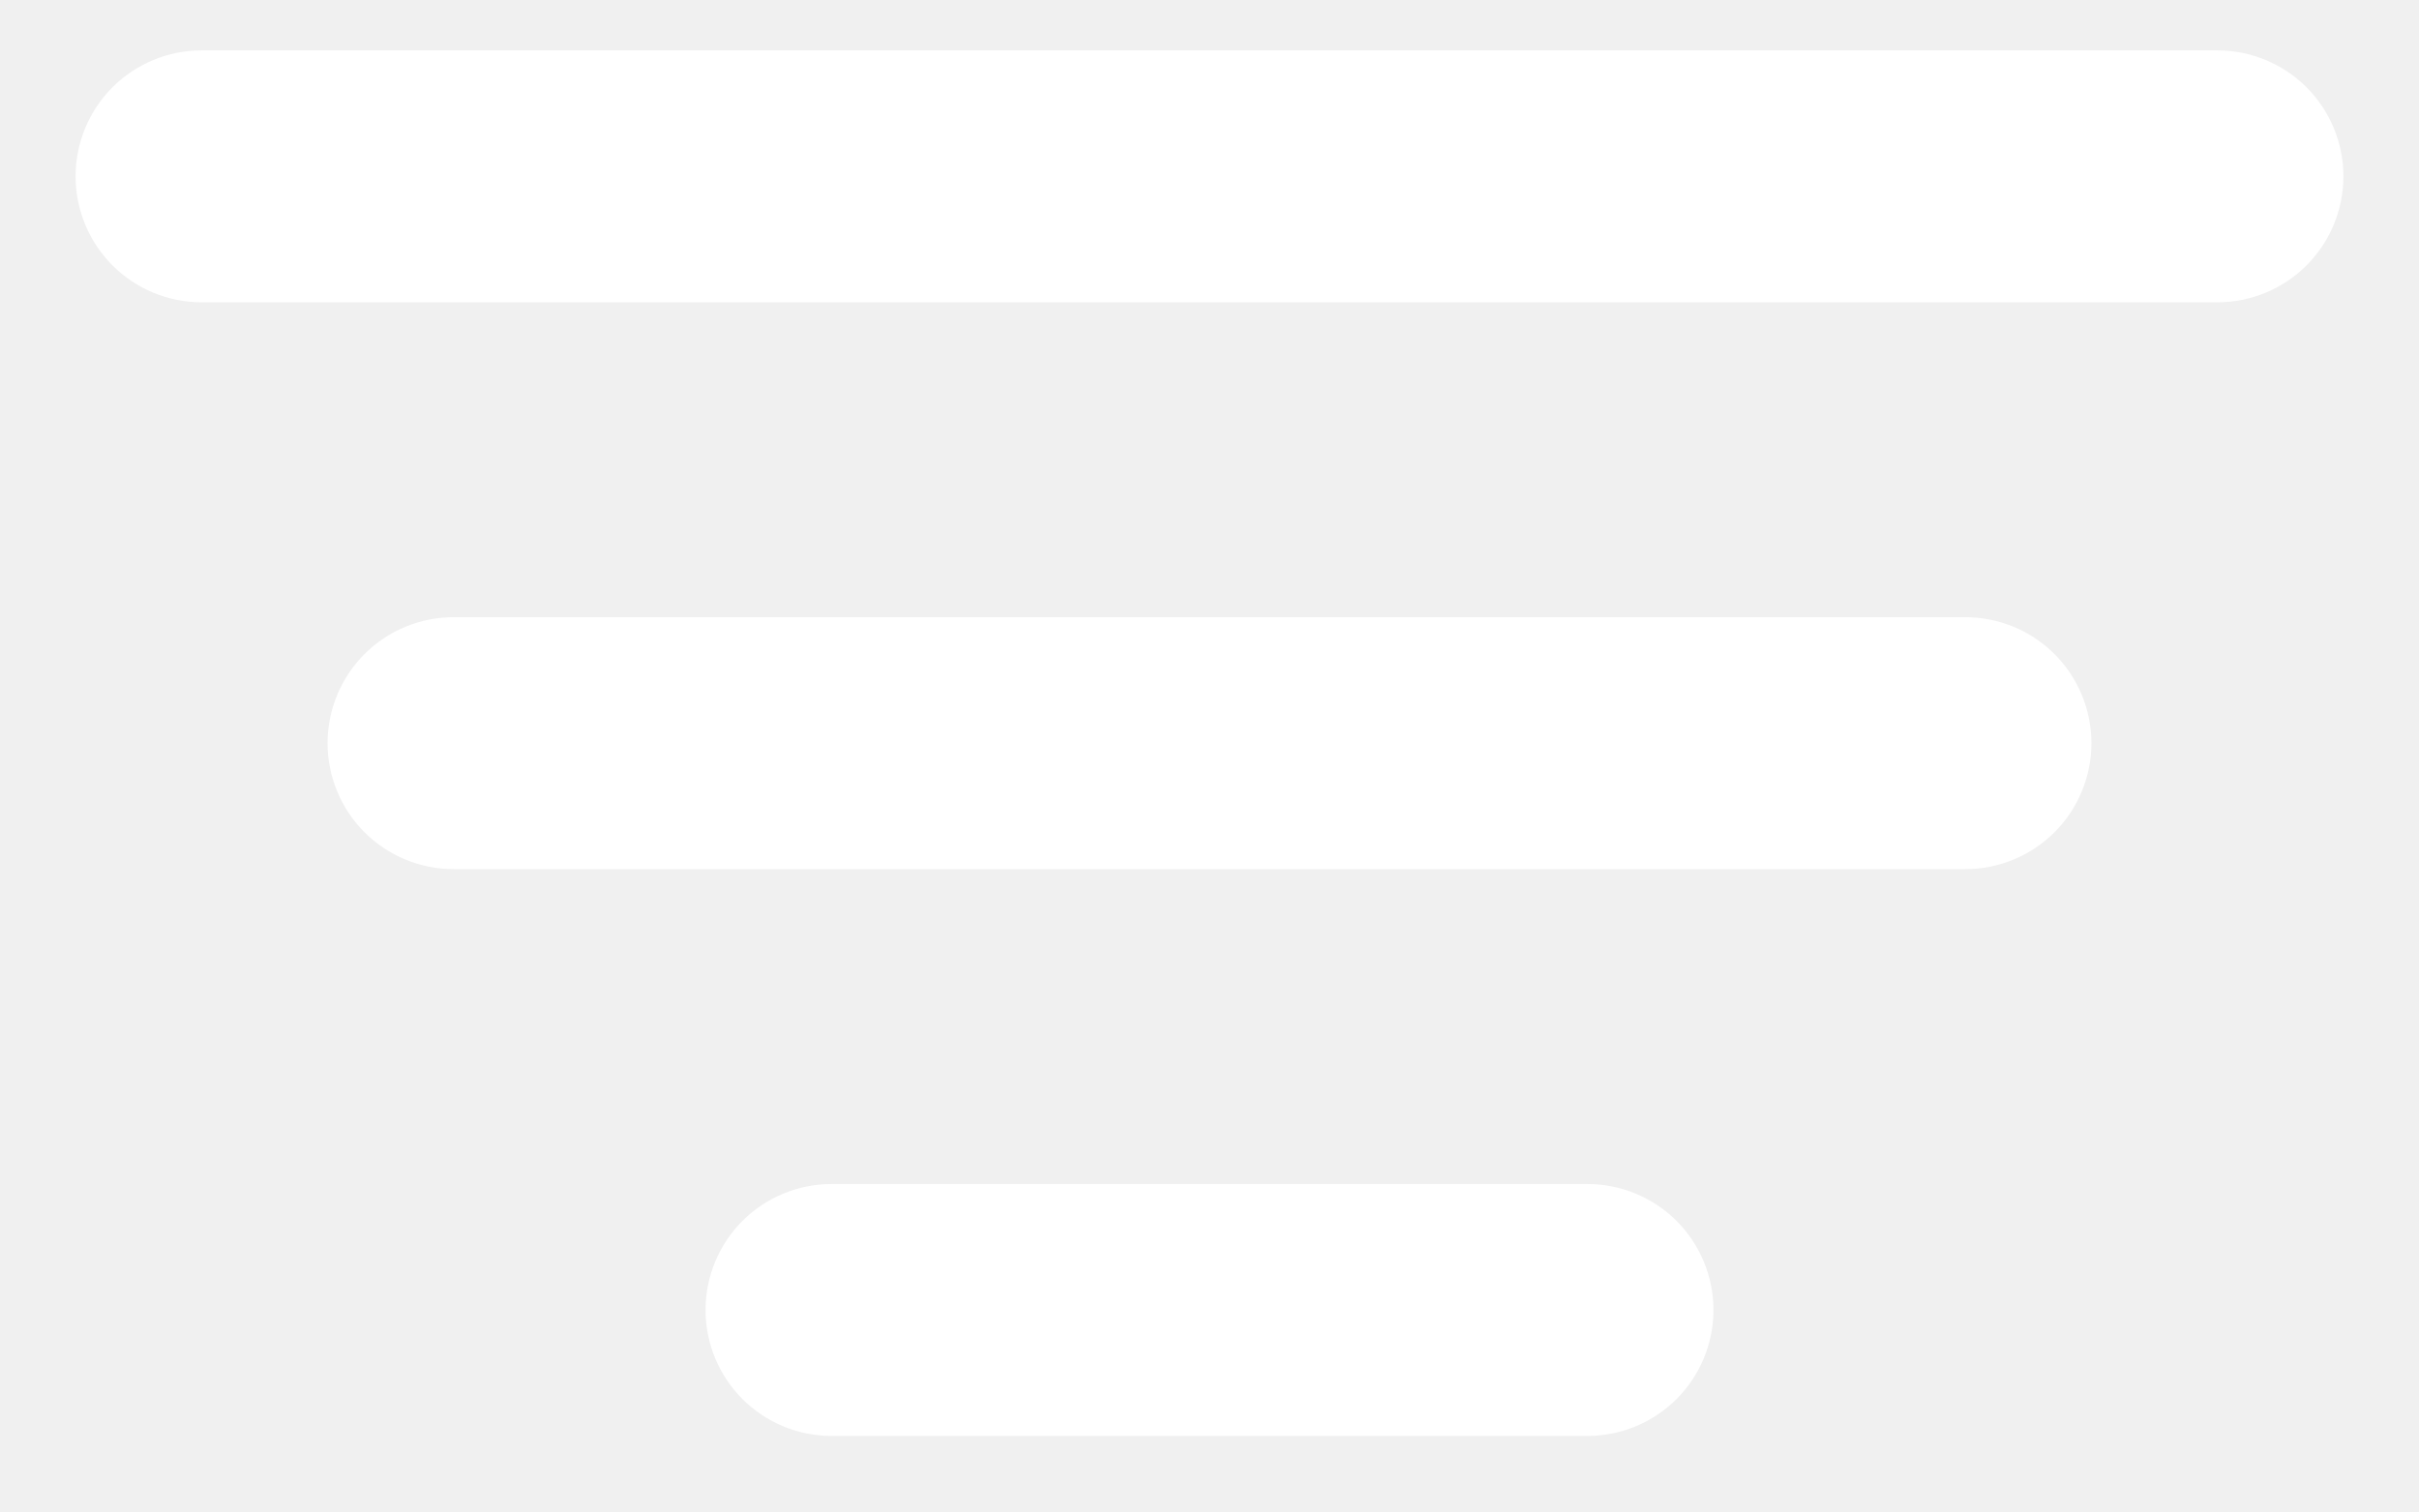
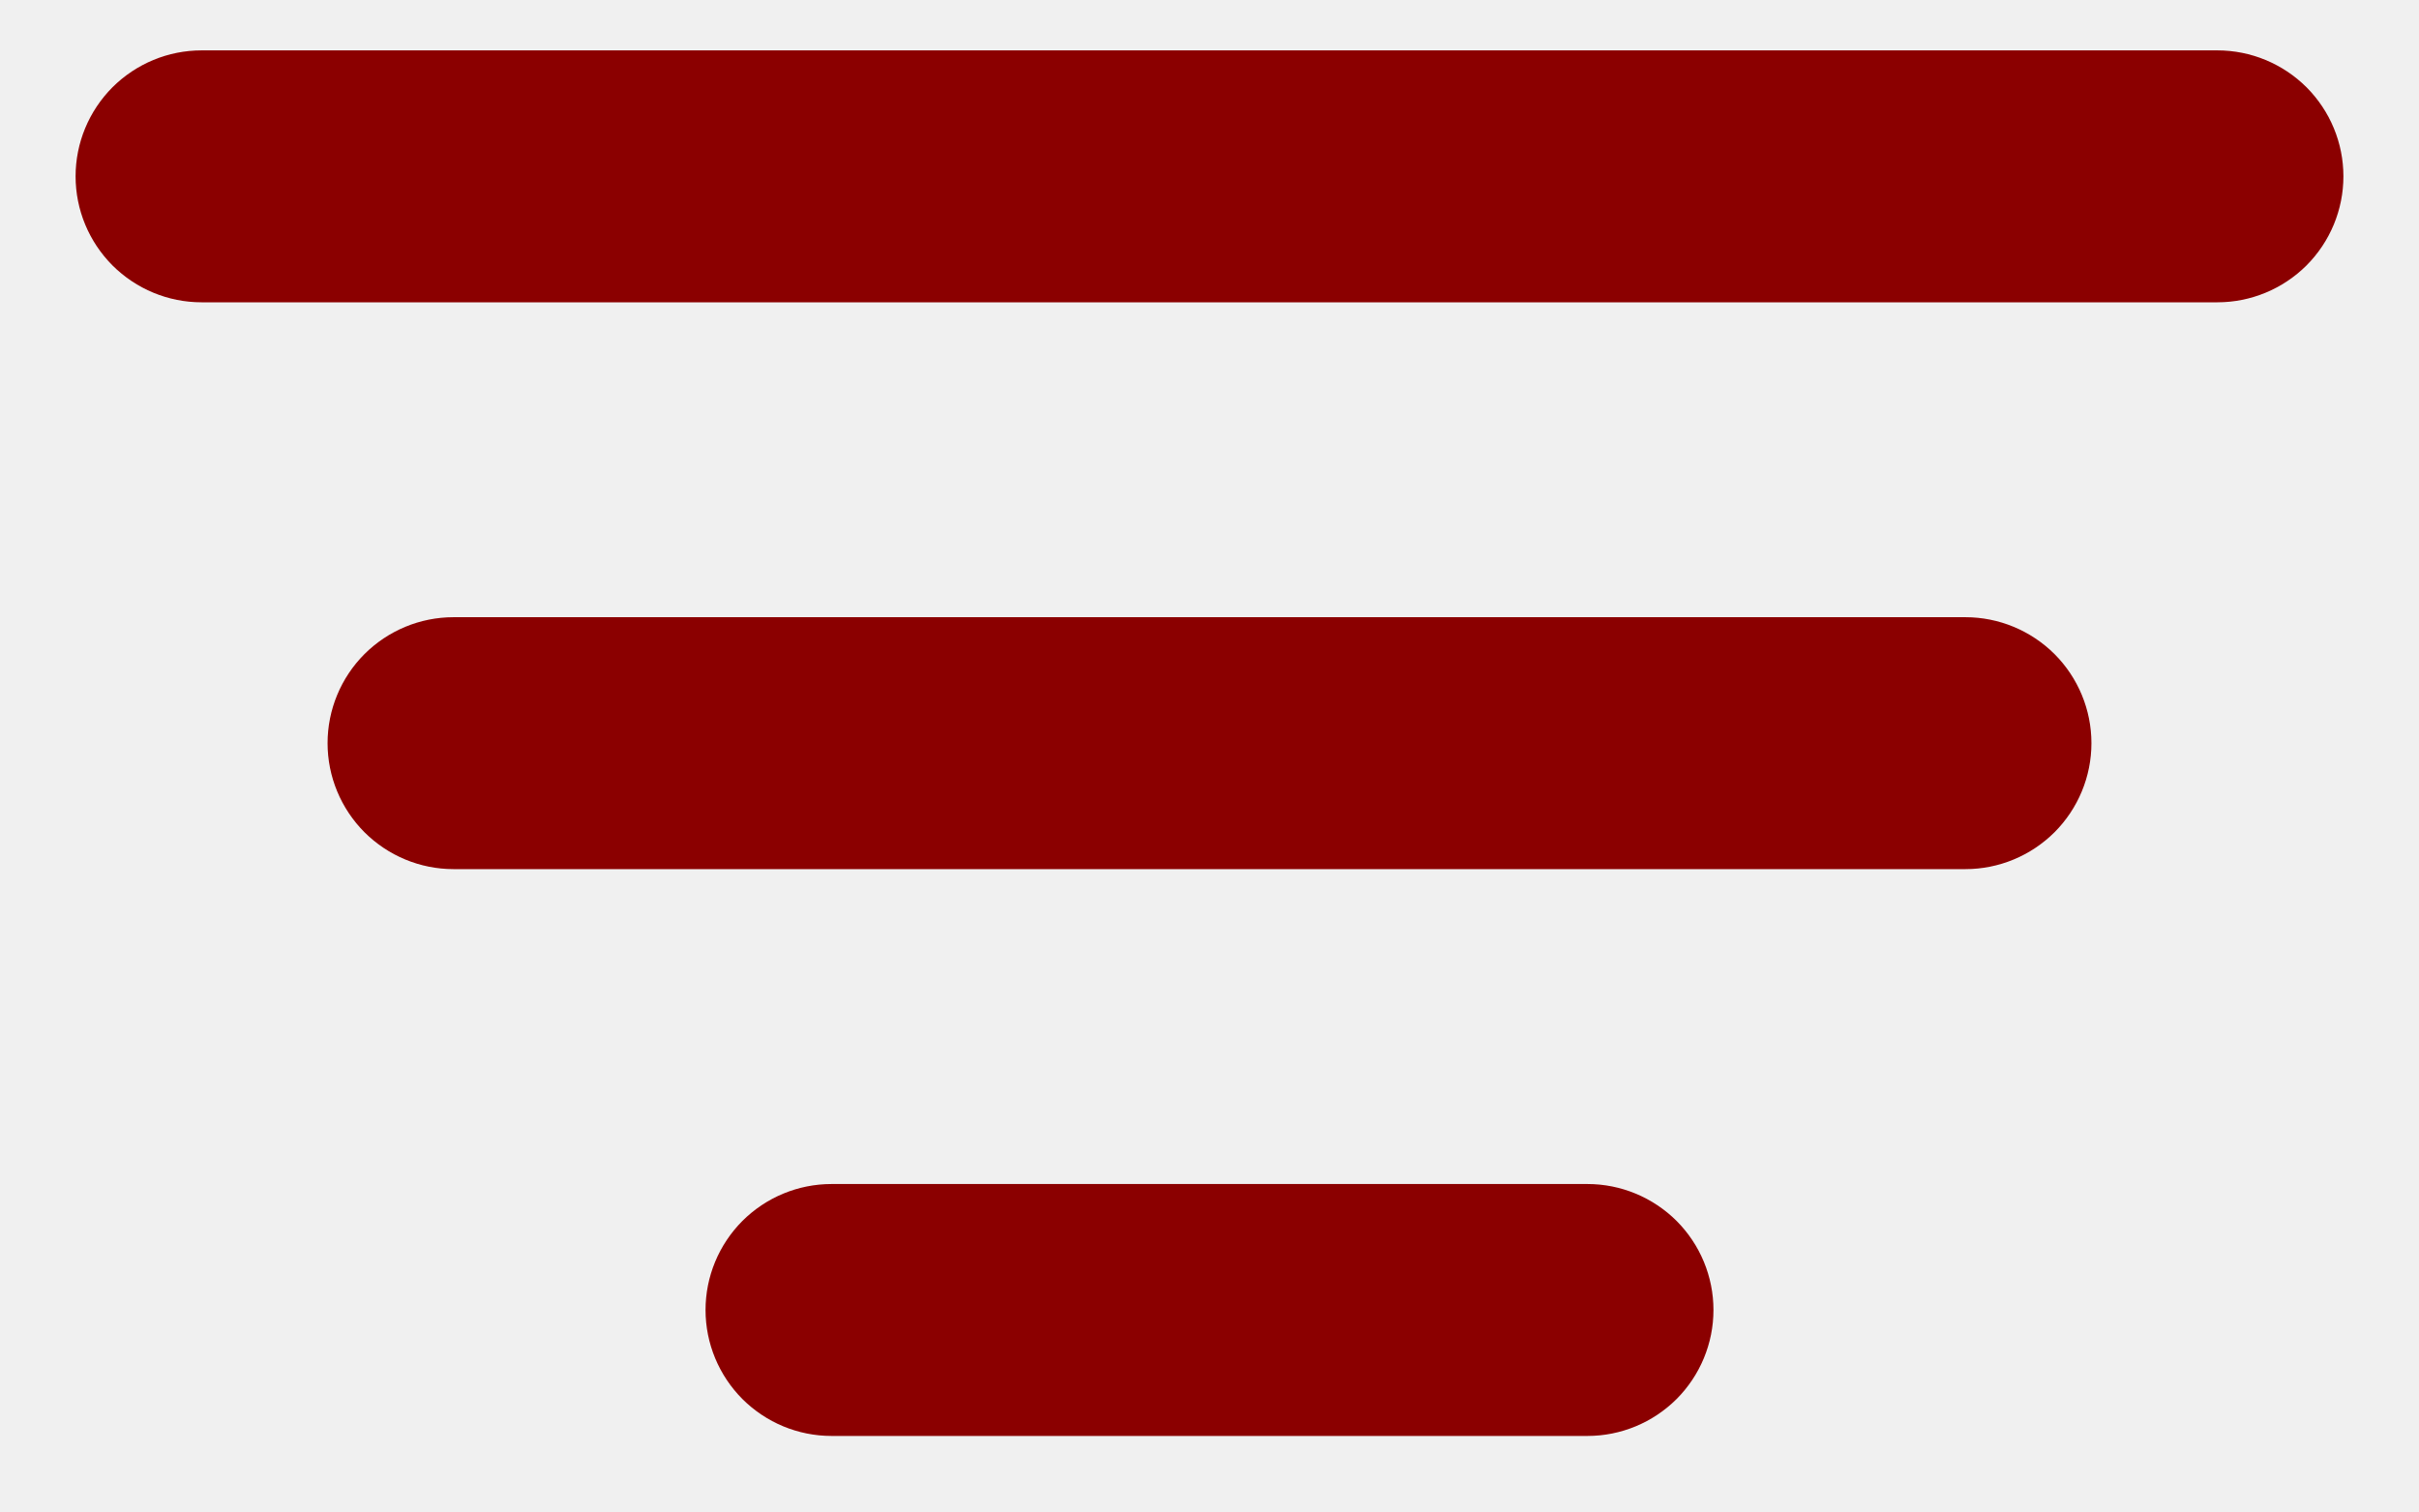
<svg xmlns="http://www.w3.org/2000/svg" width="24" height="15" viewBox="0 0 24 15" fill="none">
-   <path fill-rule="evenodd" clip-rule="evenodd" d="M0.75 1.75C0.75 1.418 0.882 1.101 1.116 0.866C1.351 0.632 1.668 0.5 2 0.5H22C22.331 0.5 22.649 0.632 22.884 0.866C23.118 1.101 23.25 1.418 23.25 1.75C23.25 2.082 23.118 2.399 22.884 2.634C22.649 2.868 22.331 3 22 3H2C1.668 3 1.351 2.868 1.116 2.634C0.882 2.399 0.75 2.082 0.75 1.75ZM3.25 7.375C3.25 7.043 3.382 6.726 3.616 6.491C3.851 6.257 4.168 6.125 4.5 6.125H19.5C19.831 6.125 20.149 6.257 20.384 6.491C20.618 6.726 20.75 7.043 20.75 7.375C20.75 7.707 20.618 8.024 20.384 8.259C20.149 8.493 19.831 8.625 19.5 8.625H4.5C4.168 8.625 3.851 8.493 3.616 8.259C3.382 8.024 3.25 7.707 3.25 7.375ZM7 13C7 12.668 7.132 12.351 7.366 12.116C7.601 11.882 7.918 11.75 8.25 11.75H15.75C16.081 11.75 16.399 11.882 16.634 12.116C16.868 12.351 17 12.668 17 13C17 13.332 16.868 13.649 16.634 13.884C16.399 14.118 16.081 14.25 15.75 14.25H8.25C7.918 14.25 7.601 14.118 7.366 13.884C7.132 13.649 7 13.332 7 13Z" fill="white" />
+   <path fill-rule="evenodd" clip-rule="evenodd" d="M0.75 1.75C0.75 1.418 0.882 1.101 1.116 0.866C1.351 0.632 1.668 0.5 2 0.5H22C22.331 0.5 22.649 0.632 22.884 0.866C23.118 1.101 23.25 1.418 23.25 1.75C23.25 2.082 23.118 2.399 22.884 2.634C22.649 2.868 22.331 3 22 3H2C1.668 3 1.351 2.868 1.116 2.634C0.882 2.399 0.75 2.082 0.75 1.75ZM3.25 7.375C3.25 7.043 3.382 6.726 3.616 6.491C3.851 6.257 4.168 6.125 4.5 6.125H19.5C19.831 6.125 20.149 6.257 20.384 6.491C20.618 6.726 20.75 7.043 20.75 7.375C20.75 7.707 20.618 8.024 20.384 8.259C20.149 8.493 19.831 8.625 19.5 8.625H4.5C4.168 8.625 3.851 8.493 3.616 8.259C3.382 8.024 3.25 7.707 3.25 7.375ZM7 13C7 12.668 7.132 12.351 7.366 12.116C7.601 11.882 7.918 11.75 8.25 11.75H15.75C16.081 11.75 16.399 11.882 16.634 12.116C16.868 12.351 17 12.668 17 13C17 13.332 16.868 13.649 16.634 13.884C16.399 14.118 16.081 14.25 15.75 14.25H8.25C7.918 14.25 7.601 14.118 7.366 13.884C7.132 13.649 7 13.332 7 13Z" fill="darkred" />
</svg>
